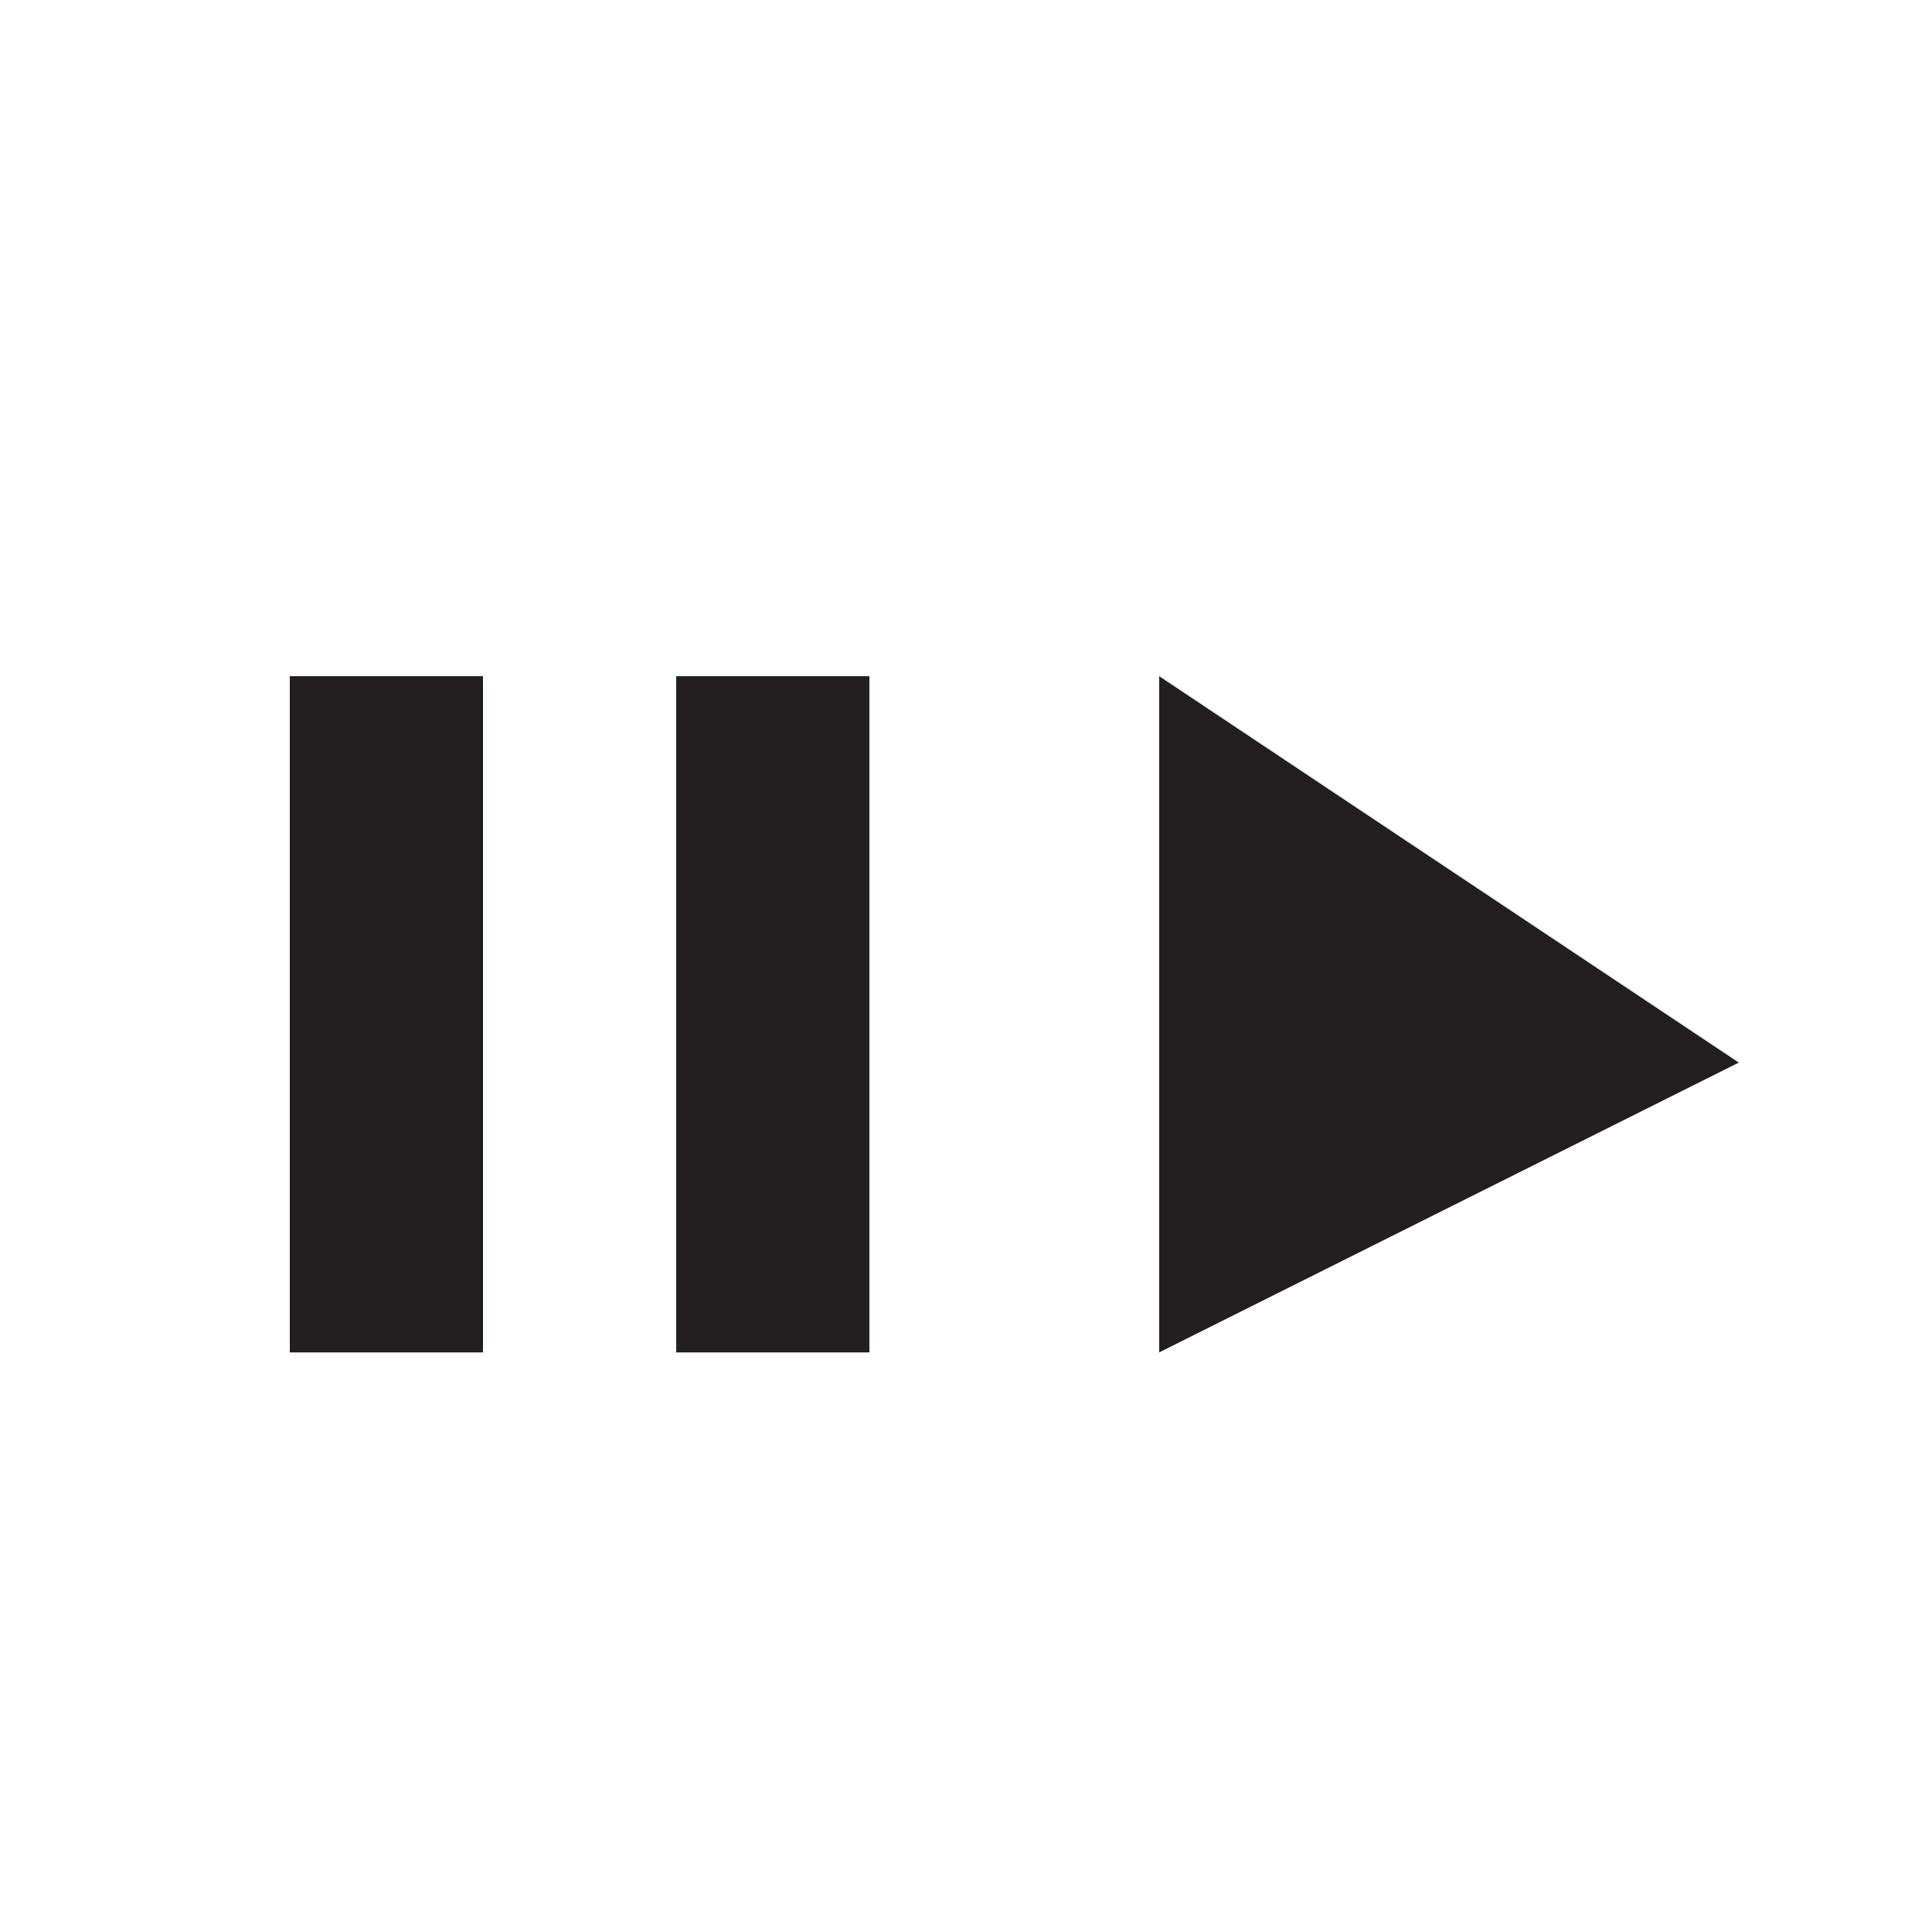
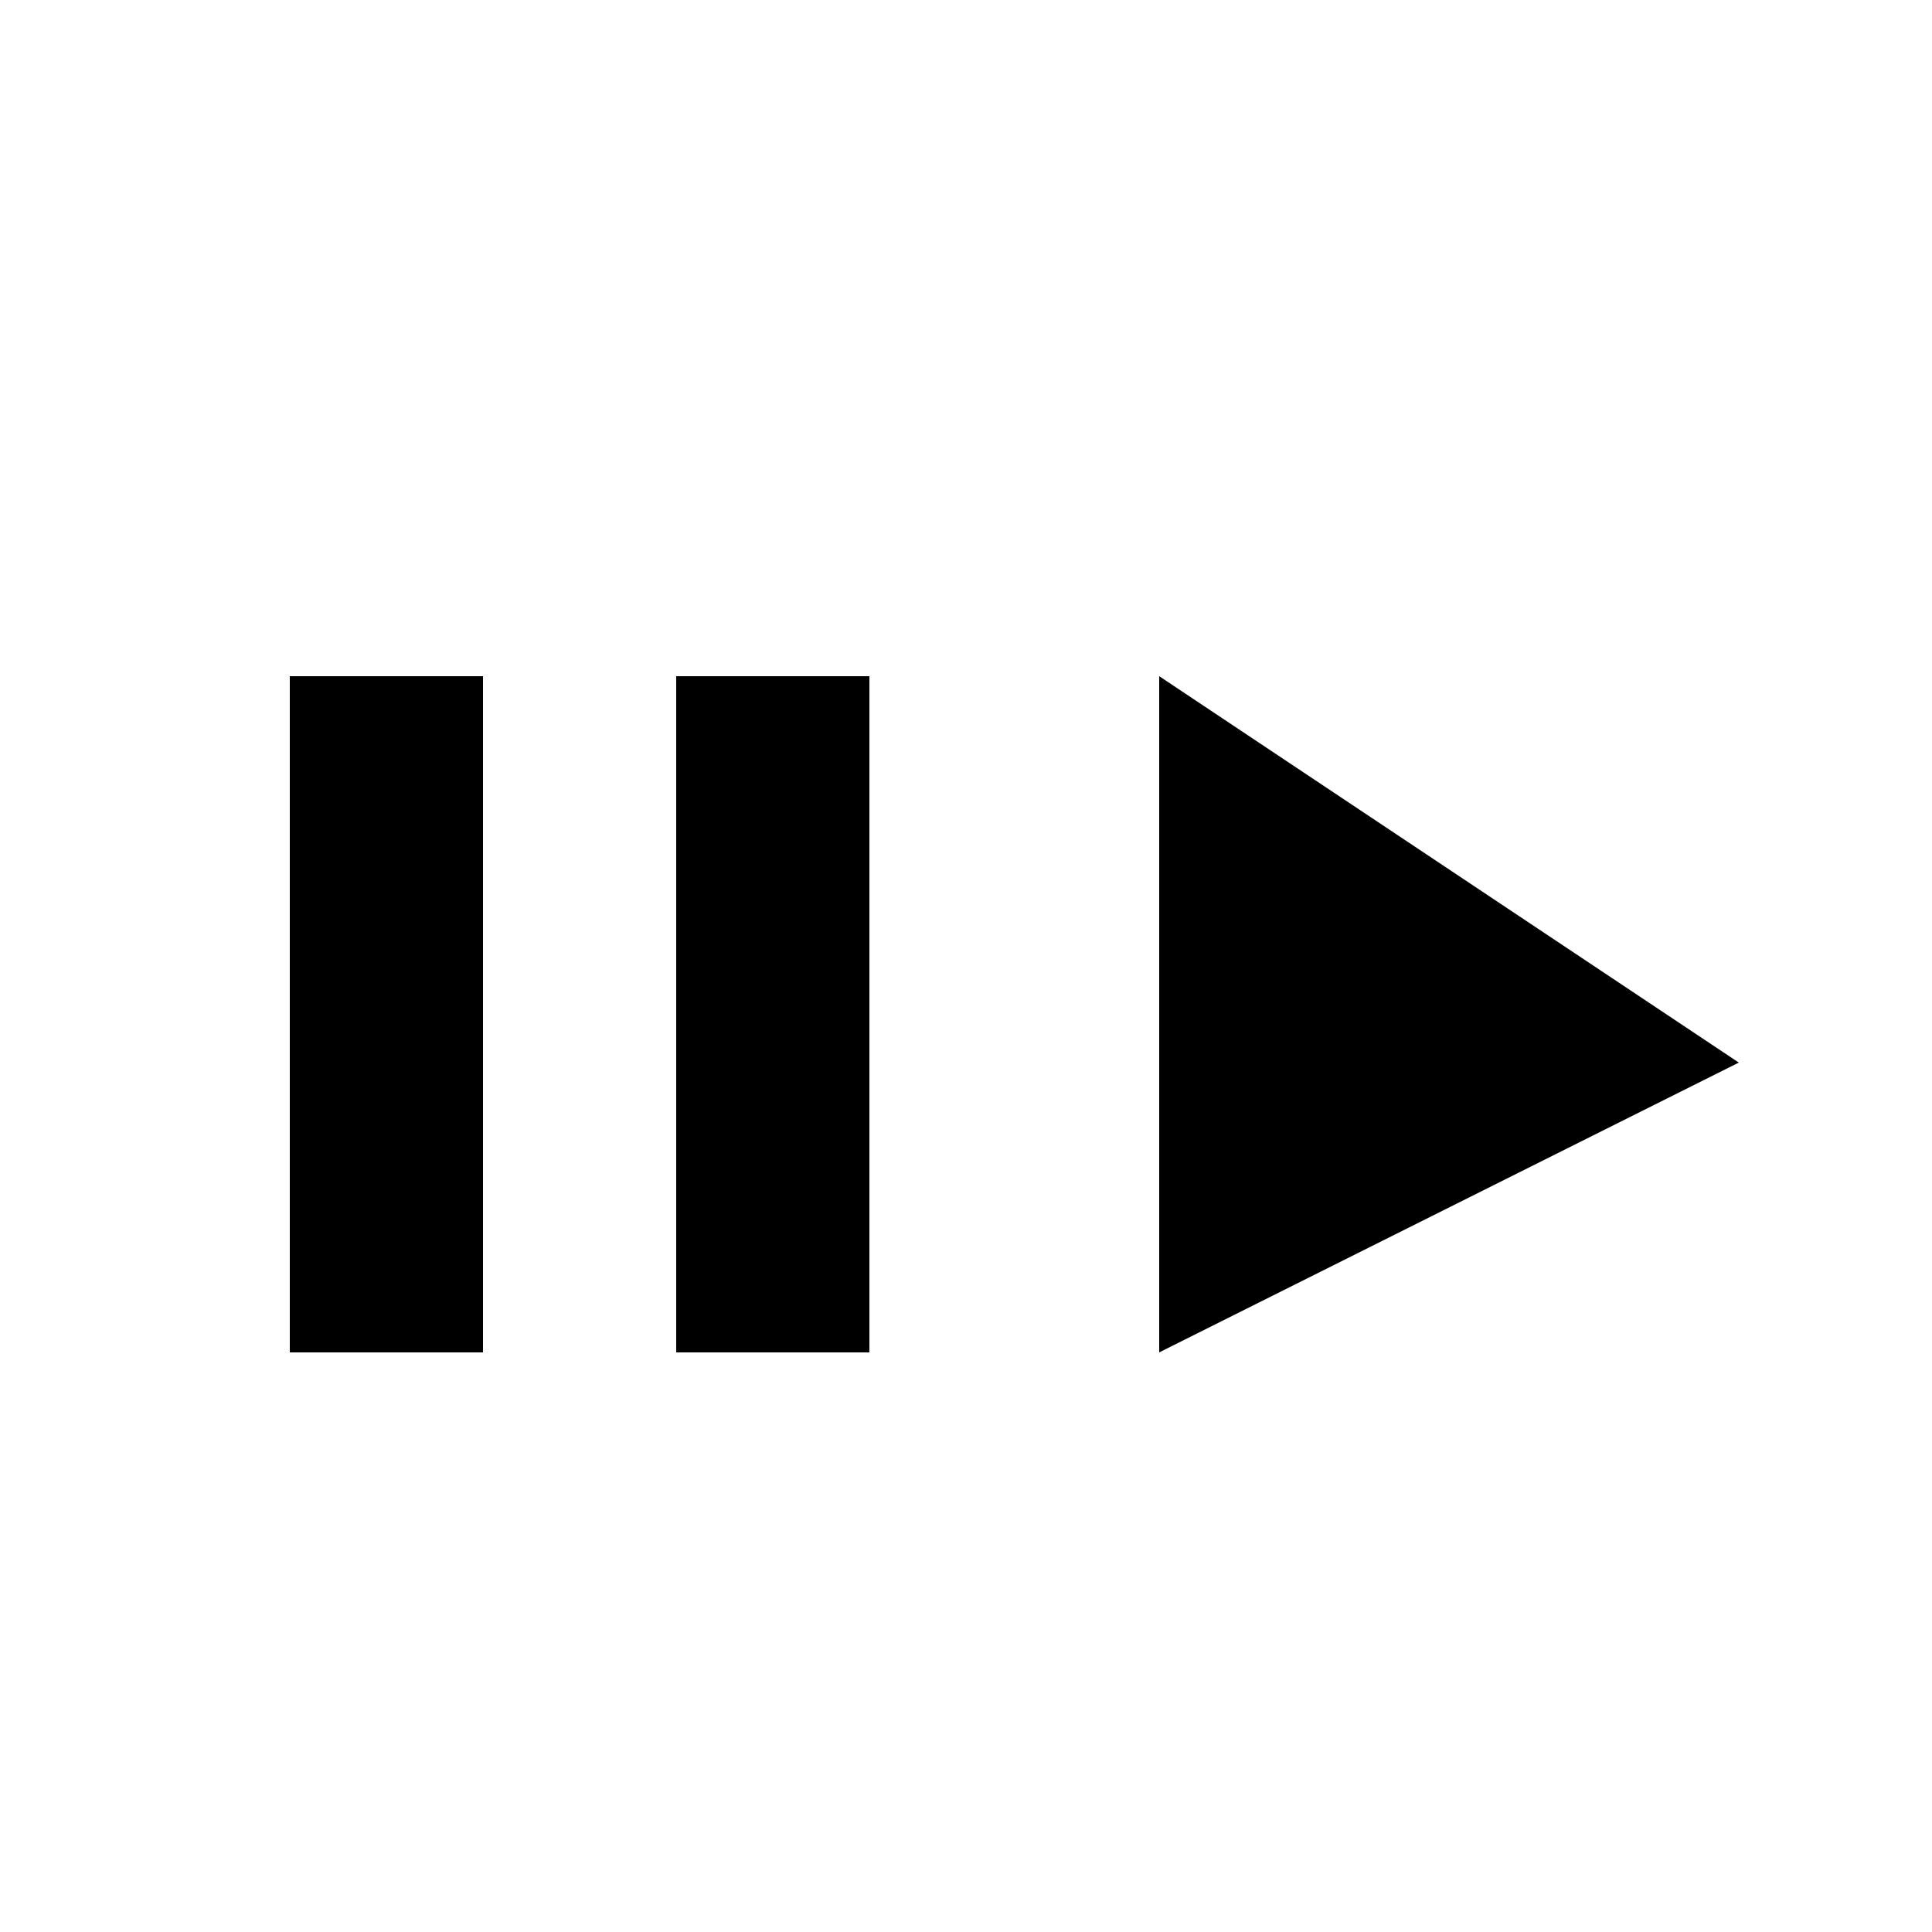
- <svg xmlns="http://www.w3.org/2000/svg" viewBox="0 0 20 20">
-   <defs>
-     <style>
-       .a {
-         fill: #231f20;
-       }
-     </style>
-   </defs>
-   <g>
-     <rect class="a" x="3" y="7" width="2" height="7" />
-     <rect class="a" x="7" y="7" width="2" height="7" />
-     <polygon class="a" points="12 7 12 14 18 11 12 7" />
-   </g>
+ <svg xmlns="http://www.w3.org/2000/svg" viewBox="0 0 20 20" class="icon">
+   <rect class="a" x="3" y="7" width="2" height="7" />
+   <rect class="a" x="7" y="7" width="2" height="7" />
+   <polygon class="a" points="12 7 12 14 18 11 12 7" />
</svg>
